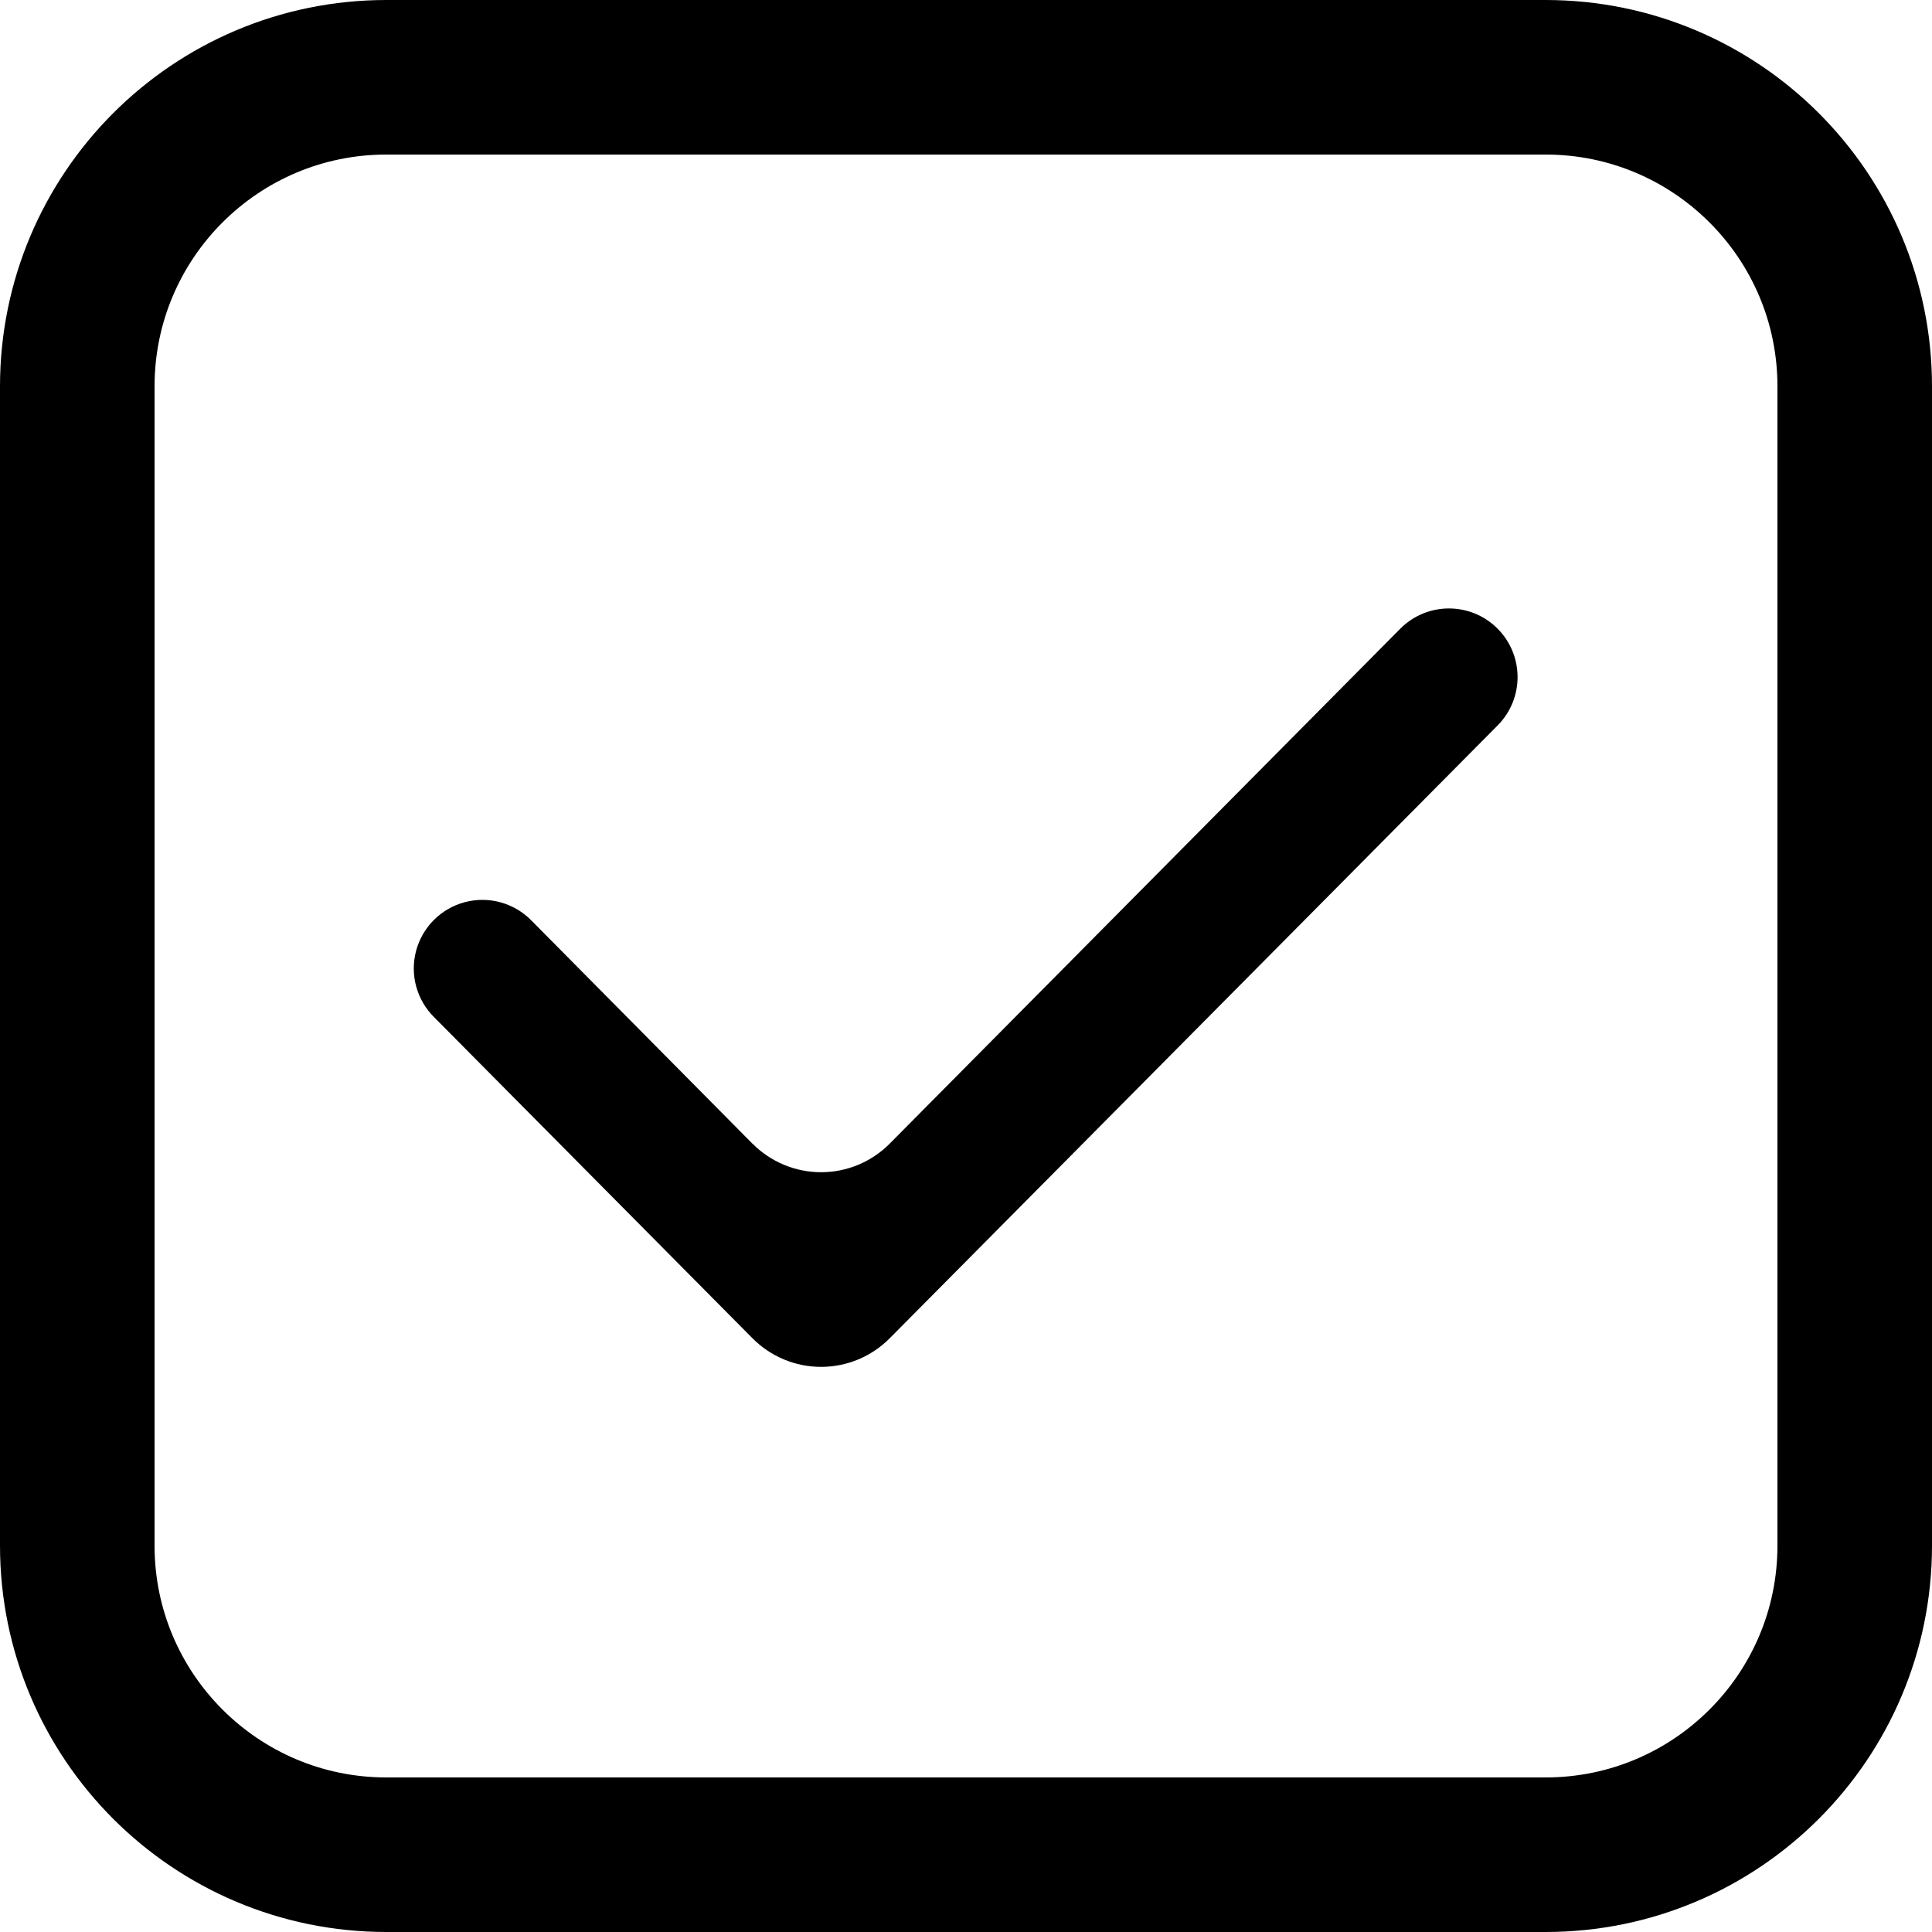
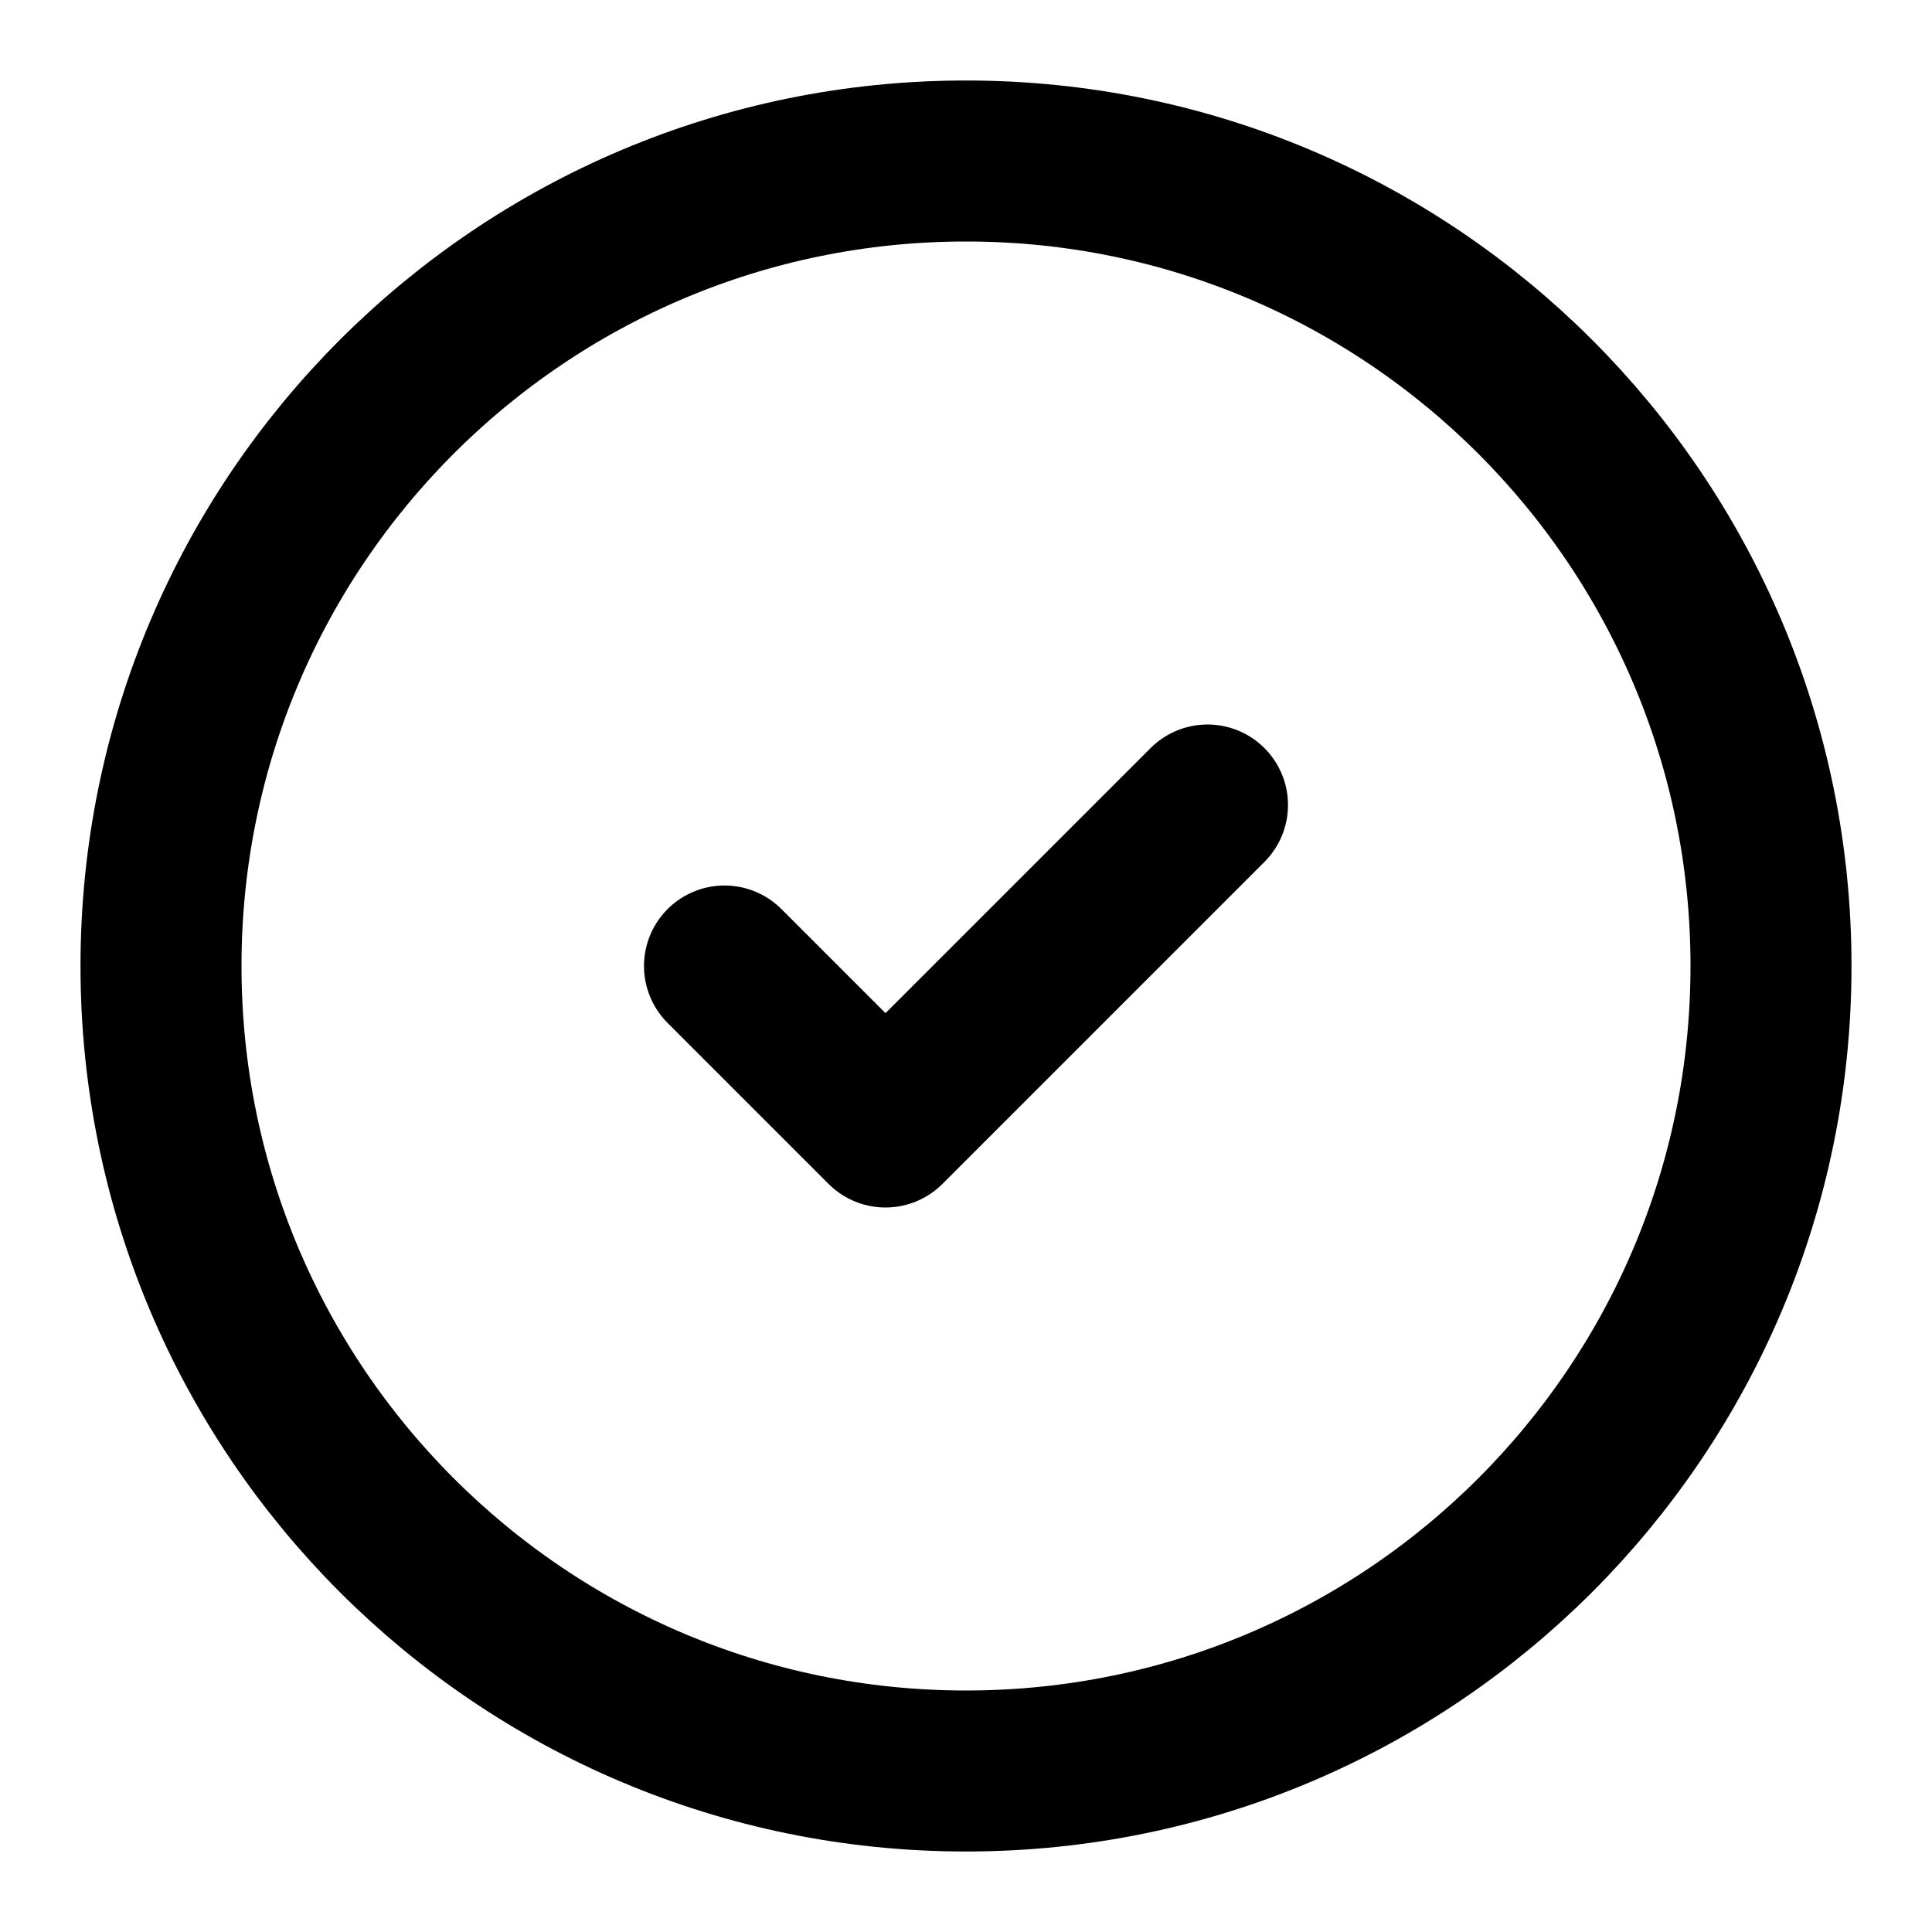
- <svg xmlns="http://www.w3.org/2000/svg" fill="none" viewBox="0 0 20 20">
-   <path fill="currentColor" d="M7.79 11.839a1 1 0 0 0 1.42 0l5.285-5.33a.71.71 0 1 1 1.009 1L9.21 13.854a1 1 0 0 1-1.42 0l-3.294-3.322a.71.71 0 1 1 1.008-1L7.79 11.84Z" />
-   <rect width="18.4" height="18.4" x=".8" y=".8" stroke="currentColor" stroke-width="1.6" rx="3.2" />
+ <svg xmlns="http://www.w3.org/2000/svg" viewBox="0 0 24 24" fill="none" stroke="currentColor" stroke-width="2" stroke-linecap="round" stroke-linejoin="round">
+   <circle cx="12" cy="12" r="10" />
+   <path d="m9 12 2 2 4-4" />
</svg>
